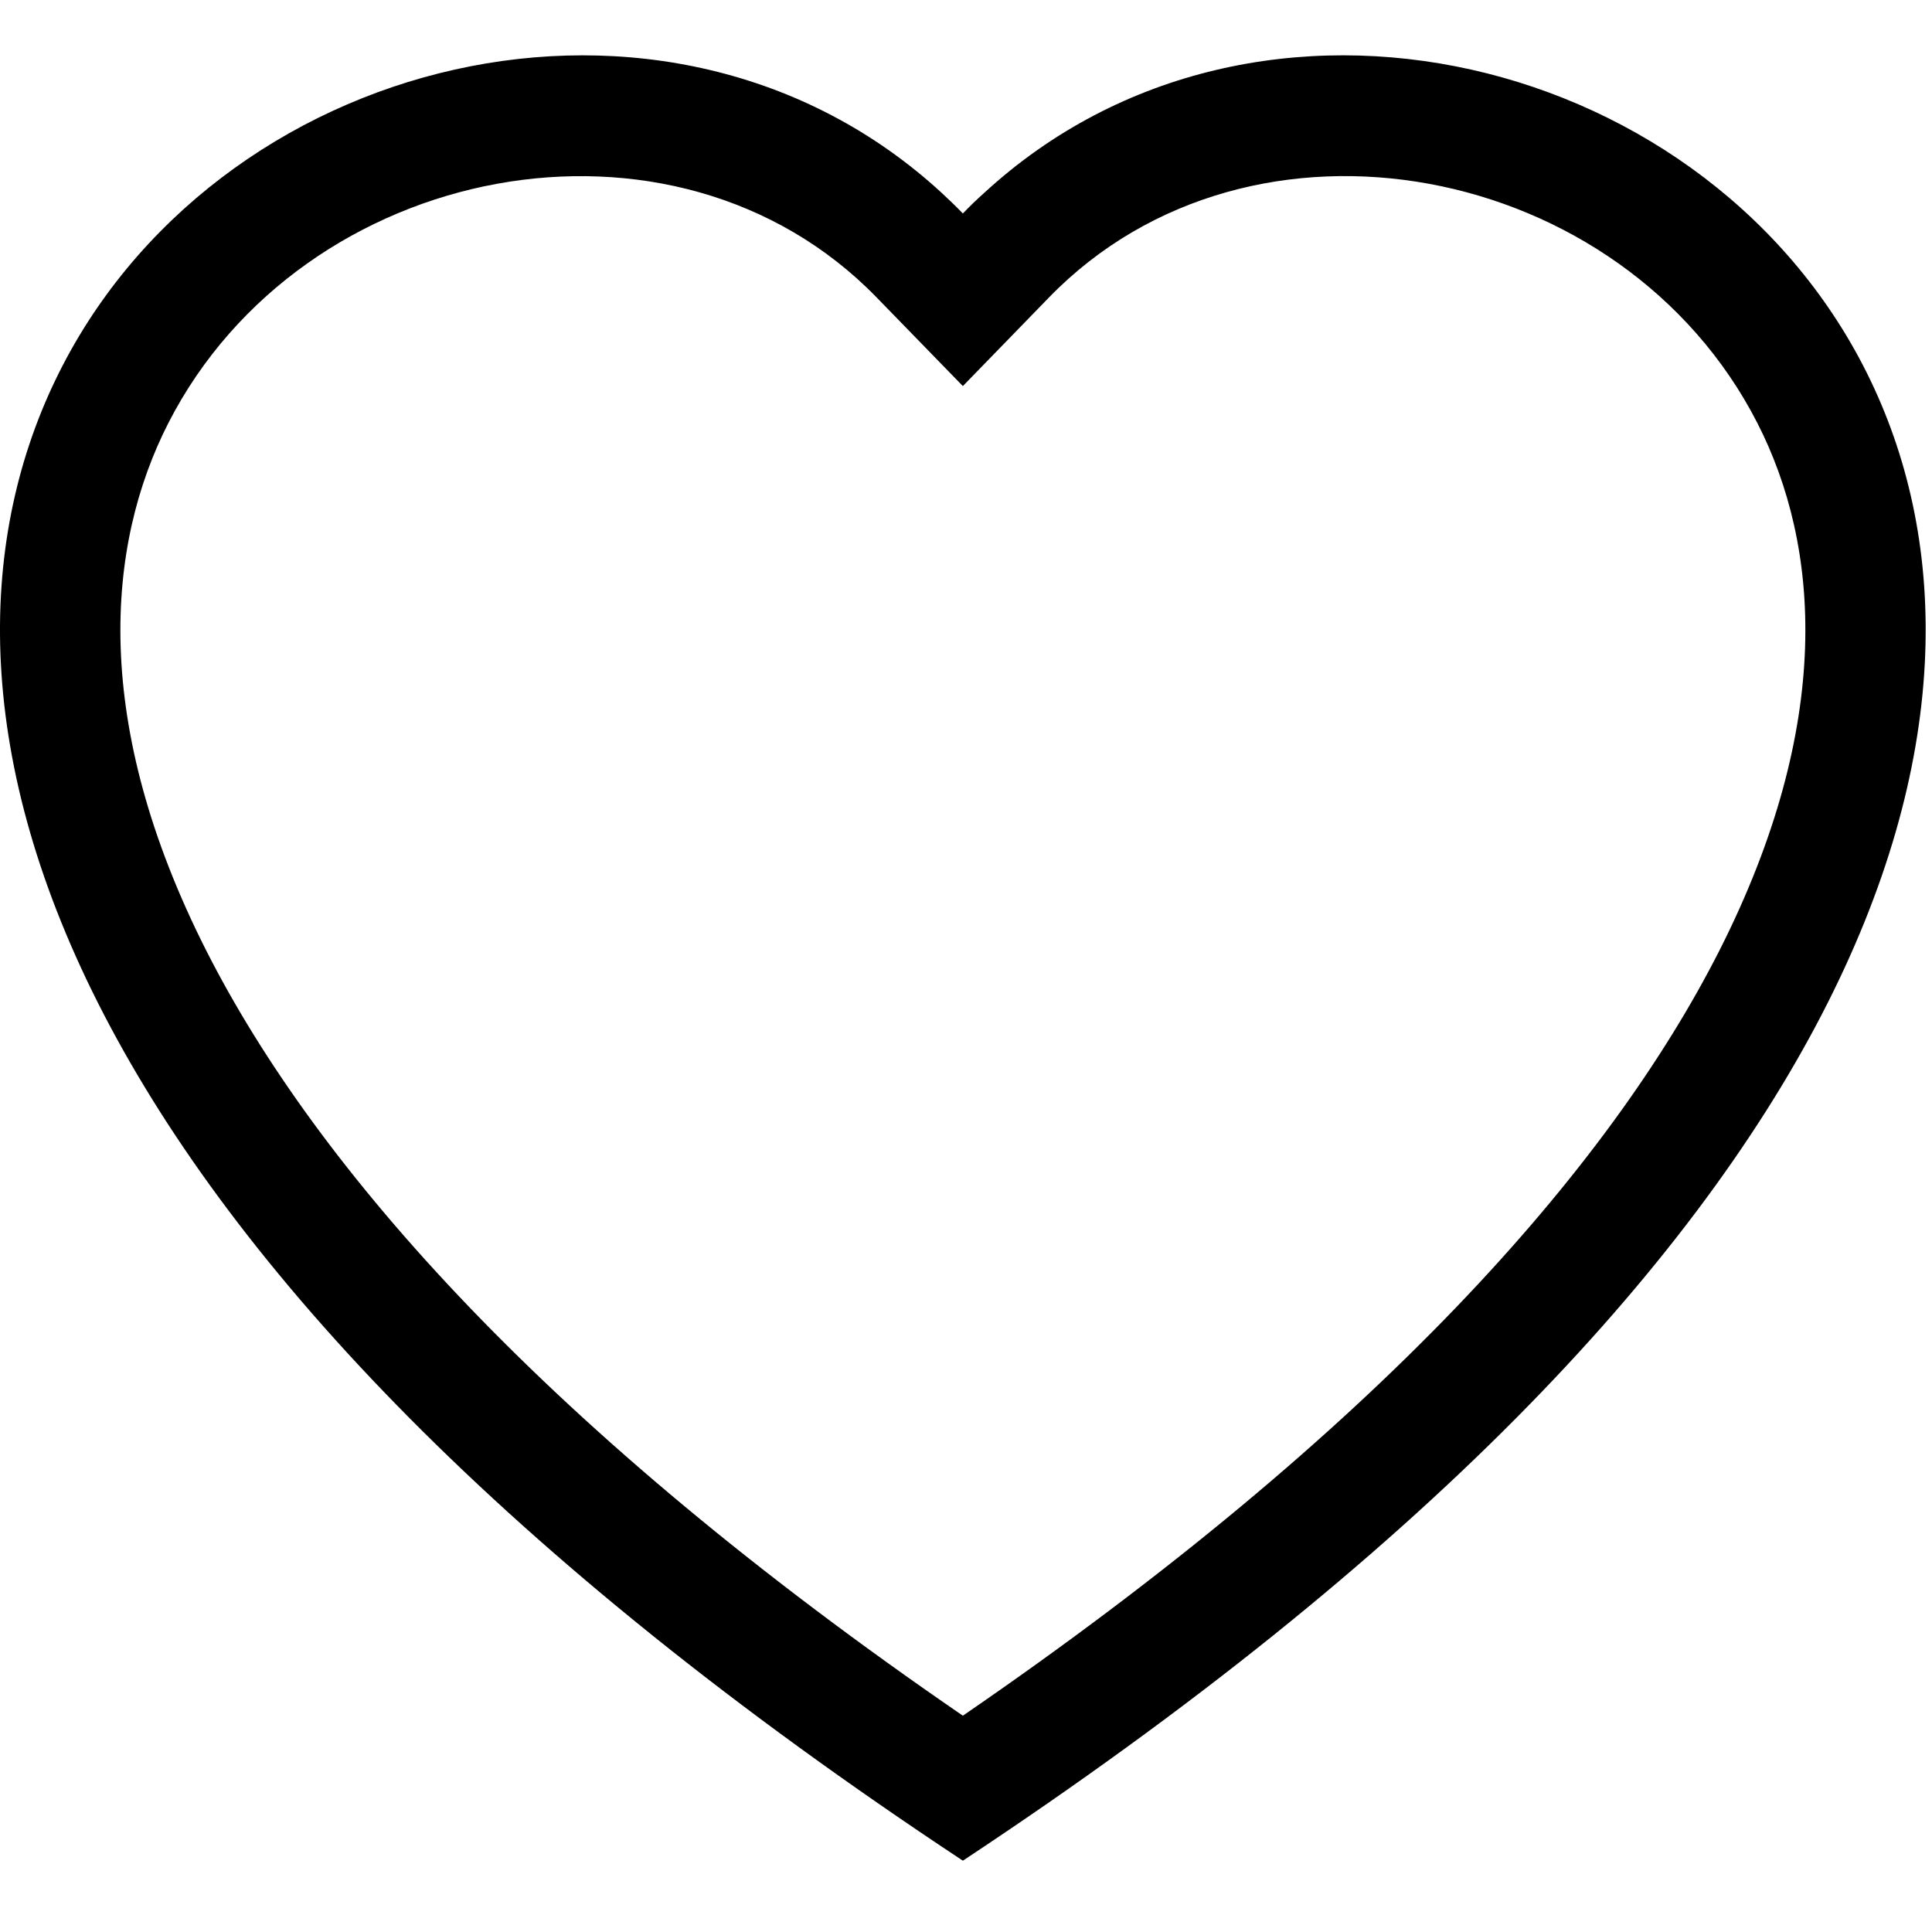
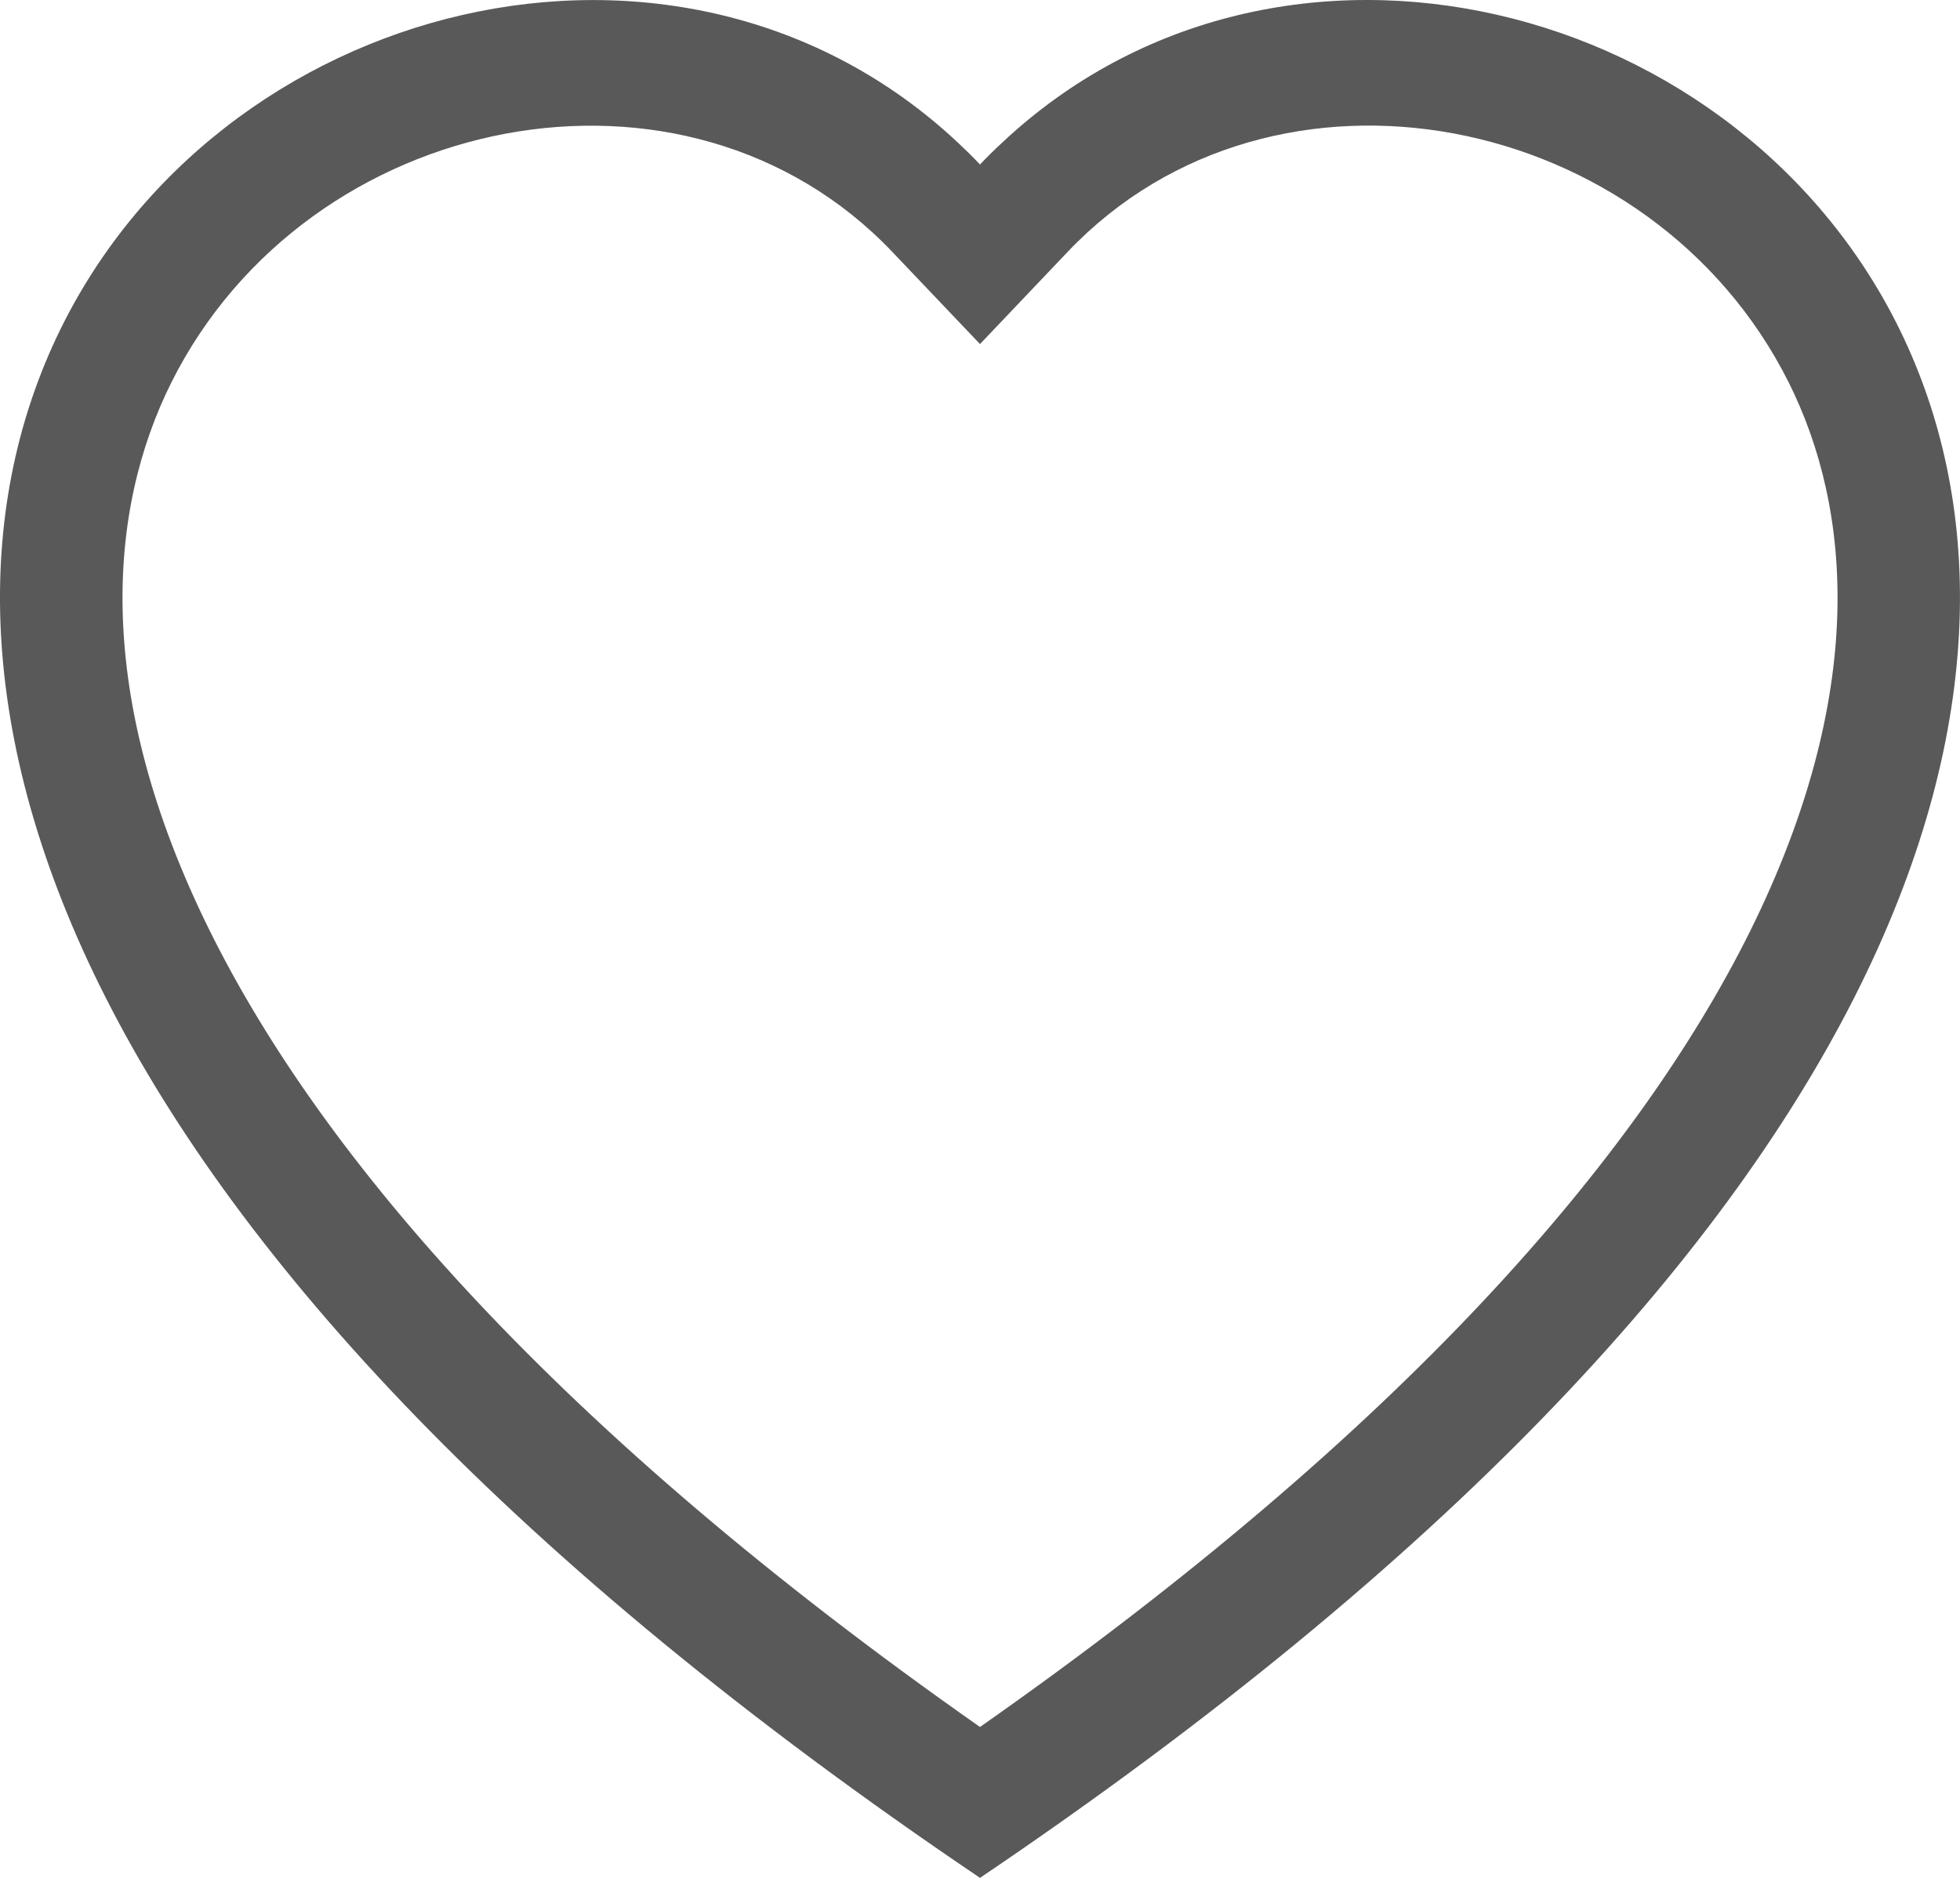
- <svg xmlns="http://www.w3.org/2000/svg" width="24" height="24" viewBox="0 0 24 24" fill="none">
-   <path fill-rule="evenodd" clip-rule="evenodd" d="M11.961 4.796L10.889 3.694C8.373 1.107 3.759 2 2.093 5.252C1.311 6.781 1.135 8.99 2.562 11.808C3.938 14.522 6.8 17.772 11.961 21.313C17.122 17.772 19.982 14.522 21.359 11.808C22.787 8.988 22.612 6.781 21.829 5.252C20.163 2 15.549 1.106 13.033 3.693L11.961 4.796ZM11.961 23.114C-10.964 7.966 4.902 -3.858 11.698 2.396C11.787 2.478 11.876 2.564 11.961 2.652C12.045 2.564 12.133 2.479 12.224 2.398C19.018 -3.861 34.886 7.964 11.961 23.114Z" fill="black" />
+ <svg xmlns="http://www.w3.org/2000/svg" width="24" height="23" viewBox="0 0 24 23" fill="none">
+   <path fill-rule="evenodd" clip-rule="evenodd" d="M12 4.214L10.925 3.084C8.4 0.431 3.771 1.346 2.1 4.681C1.315 6.25 1.138 8.515 2.571 11.405C3.951 14.188 6.822 17.521 12 21.152C17.178 17.521 20.048 14.188 21.43 11.405C22.862 8.513 22.686 6.25 21.901 4.681C20.23 1.346 15.6 0.429 13.076 3.082L12 4.214ZM12 23C-11 7.464 4.918 -4.661 11.736 1.753C11.826 1.837 11.915 1.924 12 2.015C12.085 1.924 12.173 1.838 12.264 1.754C19.08 -4.664 35 7.463 12 23Z" fill="#595959" />
</svg>
